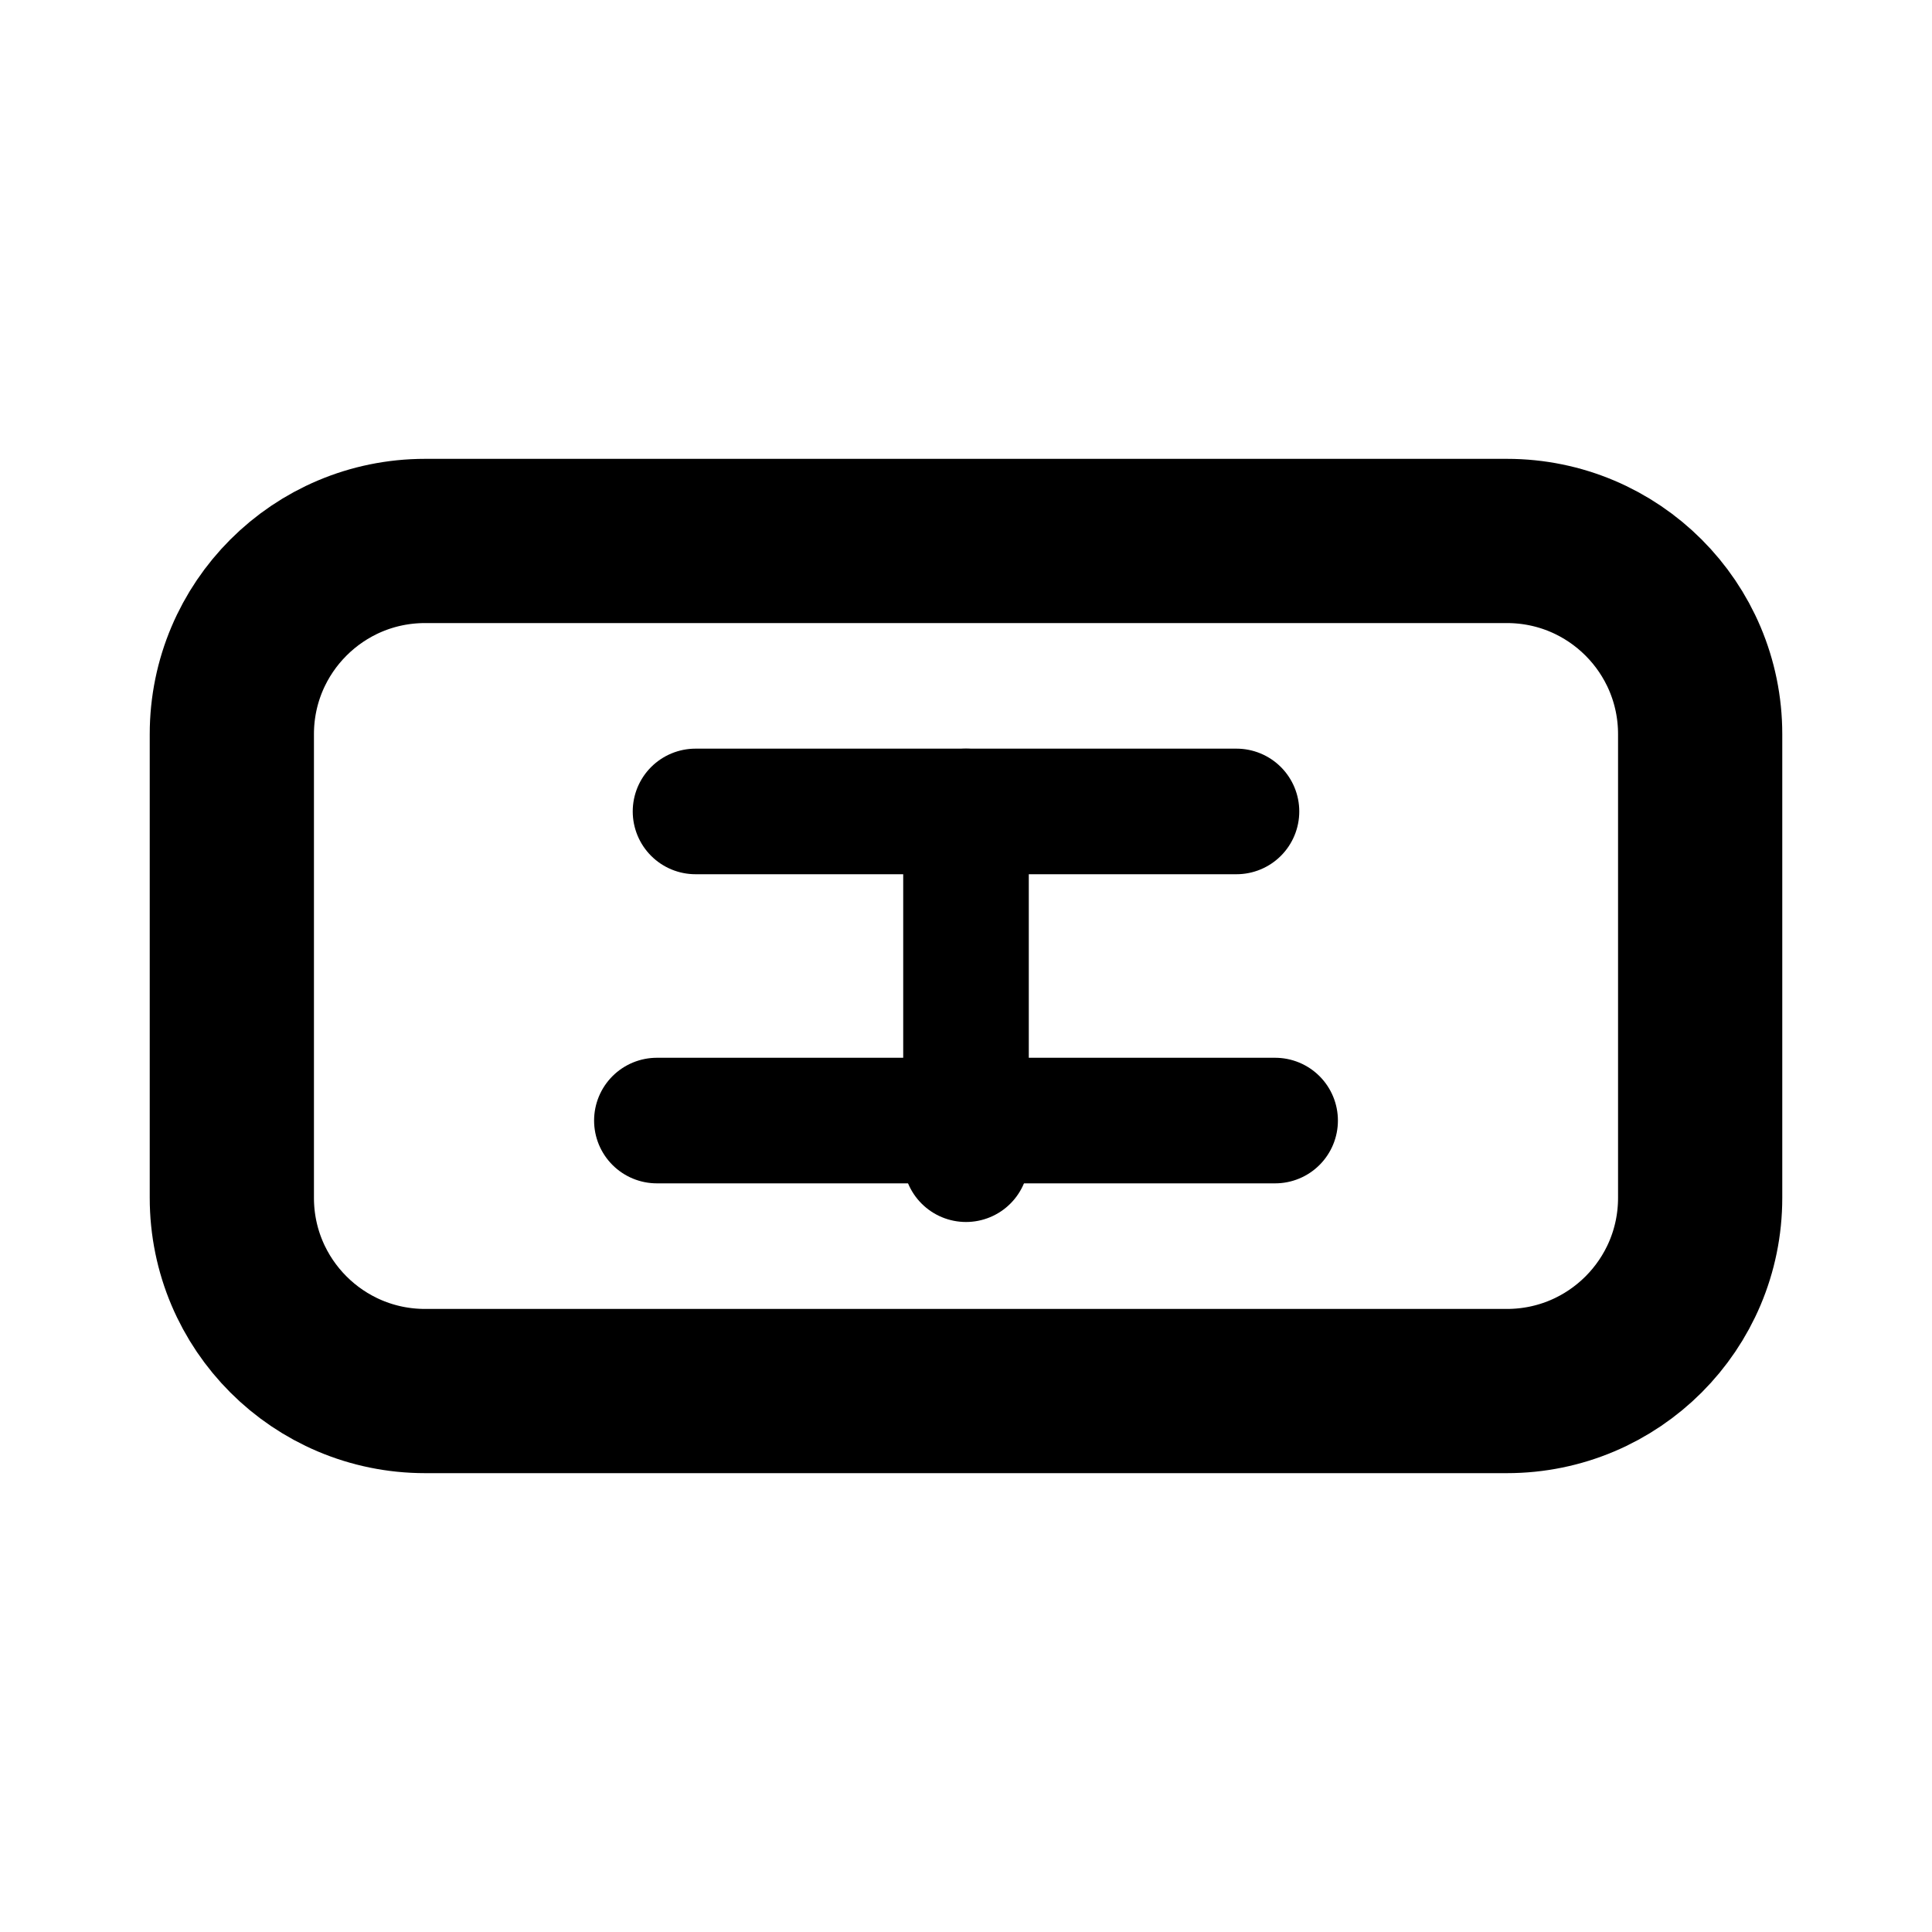
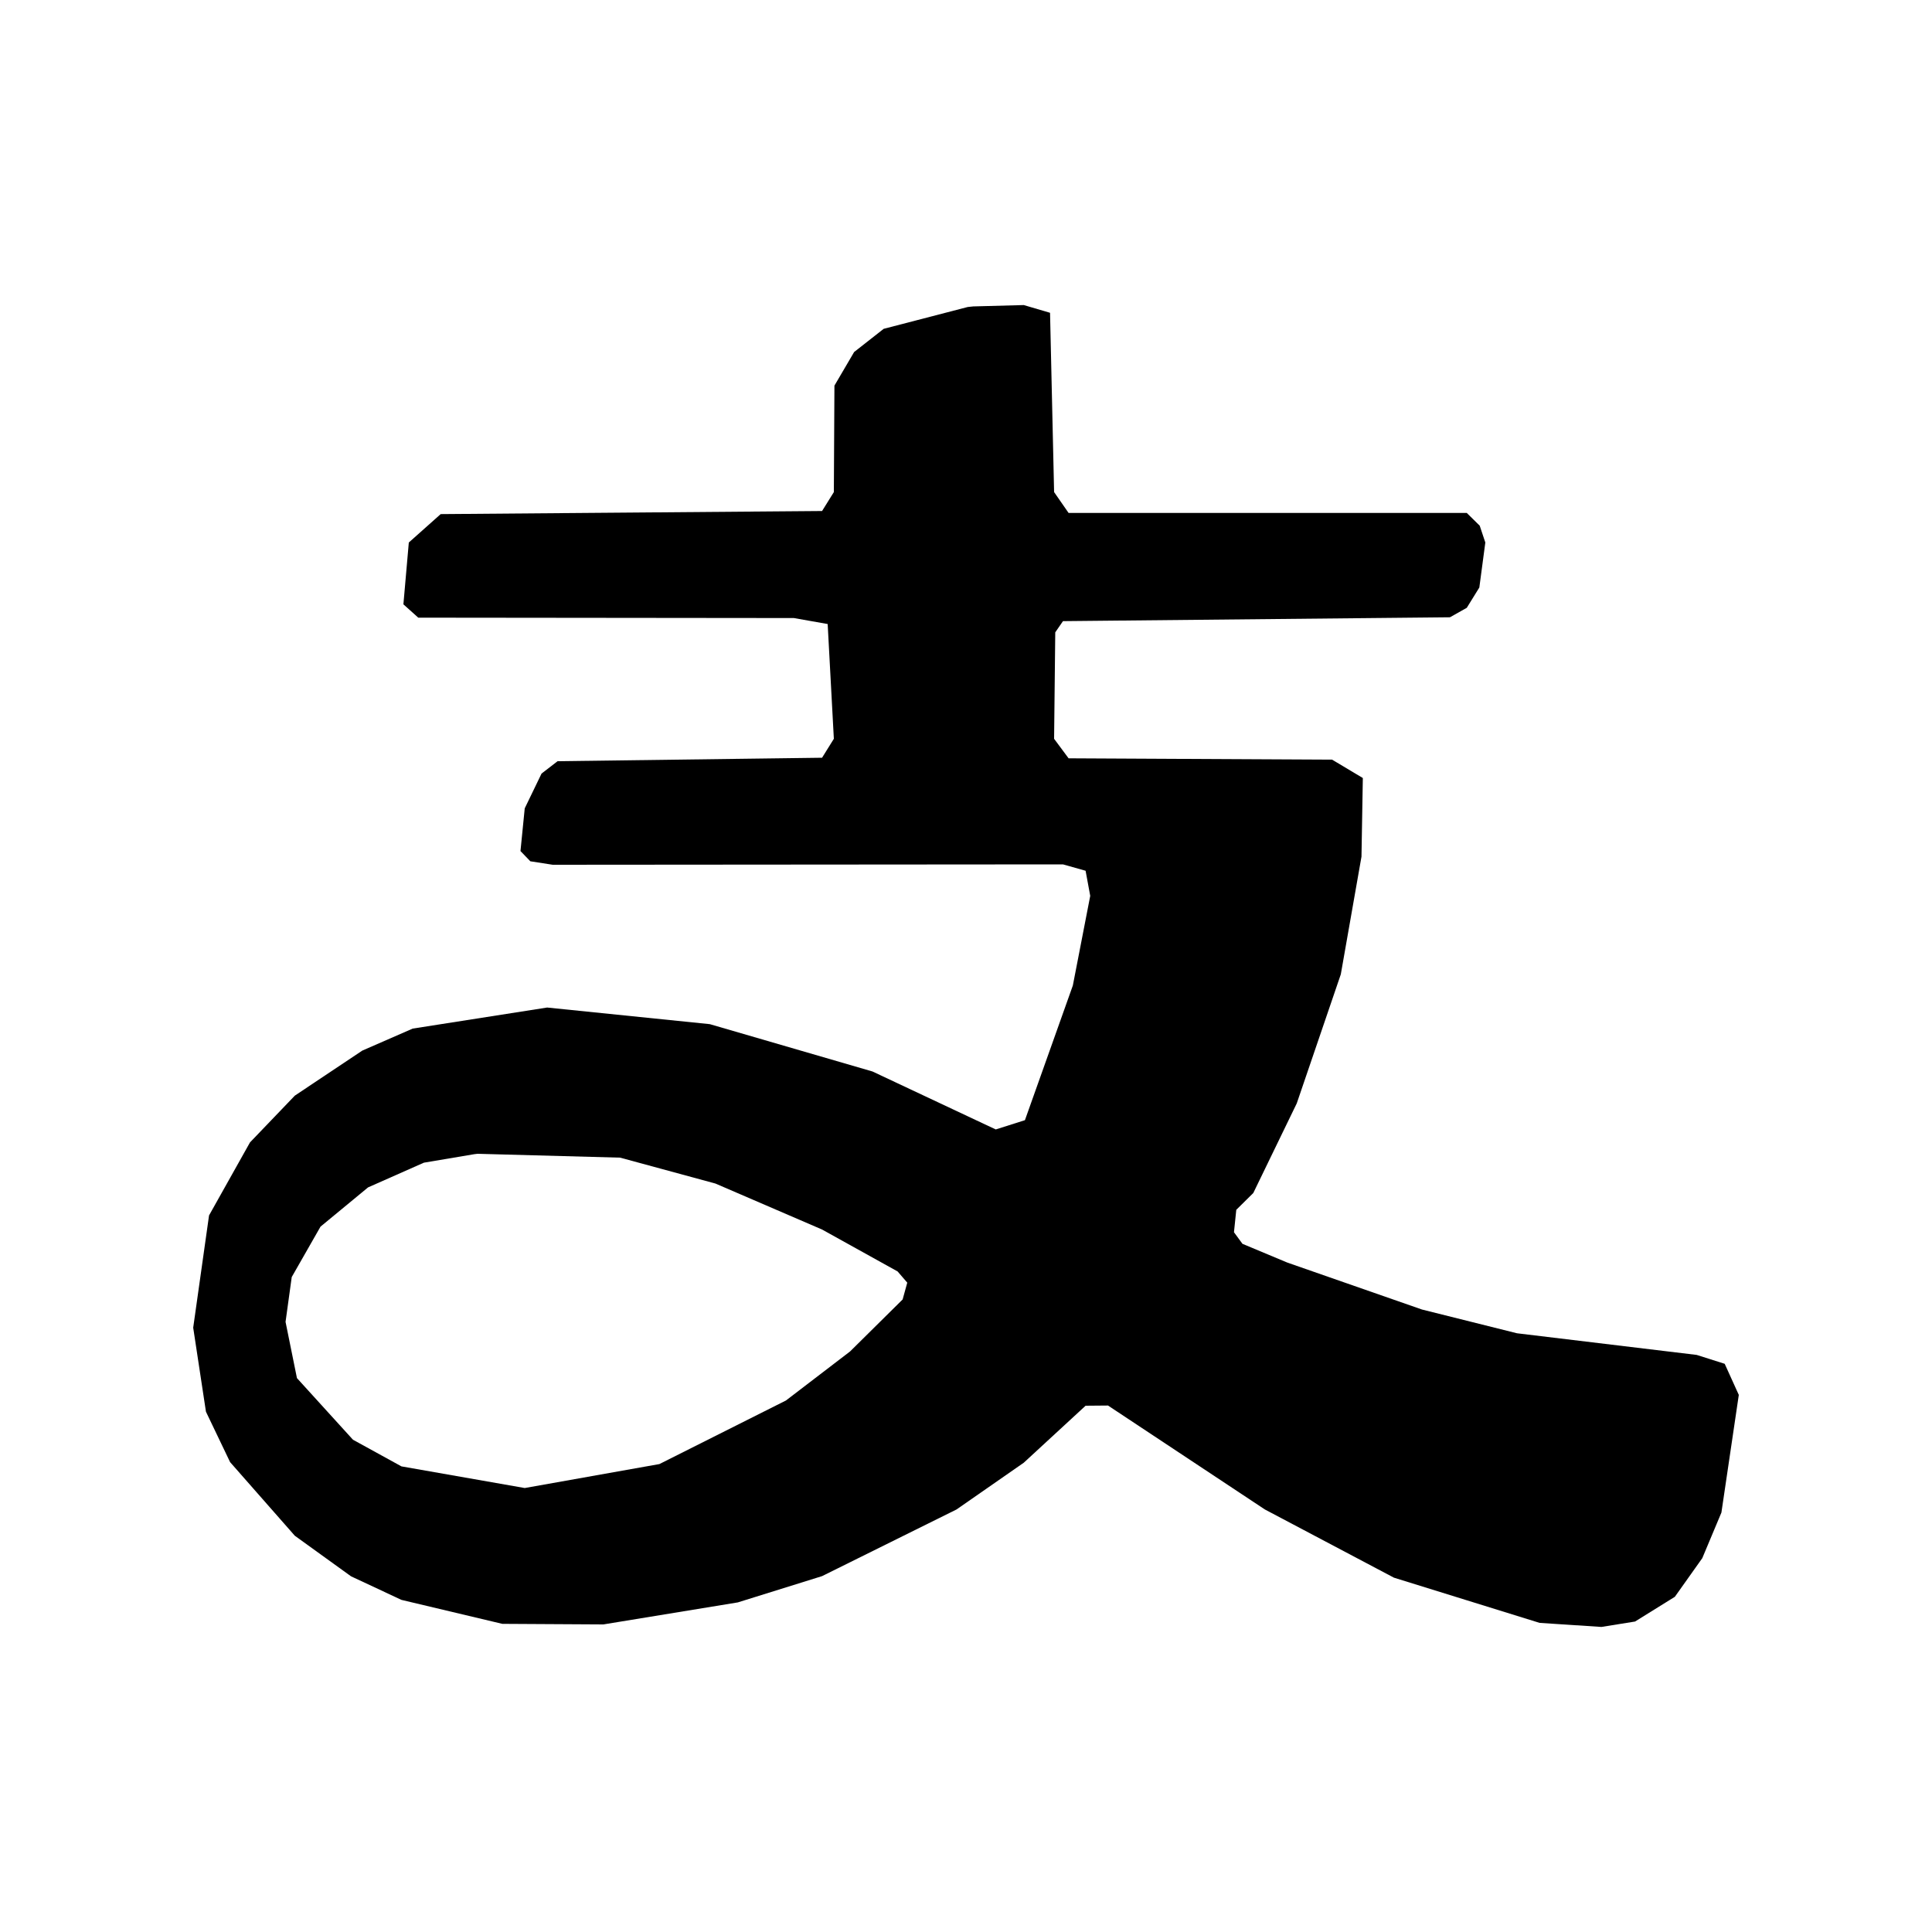
<svg xmlns="http://www.w3.org/2000/svg" width="100" height="100" viewBox="0 0 100 100" fill="none" stroke="#000000" stroke-linecap="round" stroke-linejoin="round">
-   <rect x="12" y="28" width="76" height="44" rx="10" stroke-width="8.5" />
-   <path d="M36,42 L64,42" stroke-width="6.5" />
-   <path d="M50,42 L50,60" stroke-width="6.5" />
-   <path d="M34,58 L66,58" stroke-width="6.5" />
+   <path d="M50.09,15.89 L45.74,17.02 L44.21,18.22 L43.19,19.96 L43.16,25.47 L42.55,26.45 L22.81,26.61 L21.16,28.08 L20.88,31.28 L21.65,31.97 L41.09,31.99 L42.84,32.3 L43.16,38.24 L42.55,39.22 L28.86,39.4 L28.03,40.04 L27.16,41.84 L26.94,44.05 L27.45,44.58 L28.61,44.76 L55.02,44.74 L56.19,45.07 L56.43,46.37 L55.53,51.01 L53.05,57.98 L51.54,58.46 L45.16,55.46 L36.74,53.01 L28.32,52.15 L21.36,53.24 L18.75,54.38 L15.26,56.71 L12.94,59.13 L10.82,62.91 L10,68.72 L10.66,73.07 L11.91,75.68 L15.26,79.49 L18.17,81.59 L20.78,82.81 L26,84.05 L31.23,84.08 L38.19,82.94 L42.55,81.58 L49.51,78.13 L52.99,75.71 L56.19,72.76 L57.35,72.75 L65.47,78.13 L72.15,81.66 L79.69,84 L82.89,84.21 L84.63,83.93 L86.69,82.65 L88.11,80.65 L89.1,78.29 L90,72.2 L89.27,70.59 L87.82,70.13 L78.52,69.01 L73.6,67.78 L66.63,65.35 L64.31,64.38 L63.87,63.78 L63.99,62.62 L64.87,61.75 L67.12,57.11 L69.4,50.43 L70.47,44.34 L70.54,40.27 L68.95,39.32 L55.31,39.25 L54.56,38.24 L54.62,32.73 L55.02,32.15 L75.05,31.95 L75.92,31.46 L76.57,30.41 L76.88,28.08 L76.59,27.21 L75.92,26.55 L55.31,26.55 L54.56,25.47 L54.35,16.19 L52.99,15.79 L50.38,15.86 L50.09,15.89 Z M24.72,59.72 L32.1,59.92 L37.03,61.26 L42.55,63.64 L46.46,65.81 L46.96,66.39 L46.72,67.26 L44,69.95 L40.68,72.49 L34.13,75.78 L27.16,77.02 L20.78,75.9 L18.27,74.52 L15.37,71.33 L14.78,68.42 L15.1,66.1 L16.59,63.49 L19.05,61.46 L21.94,60.18 L24.55,59.74 L24.72,59.72 Z" stroke="none" fill="#000000" fill-rule="evenodd" />
</svg>
